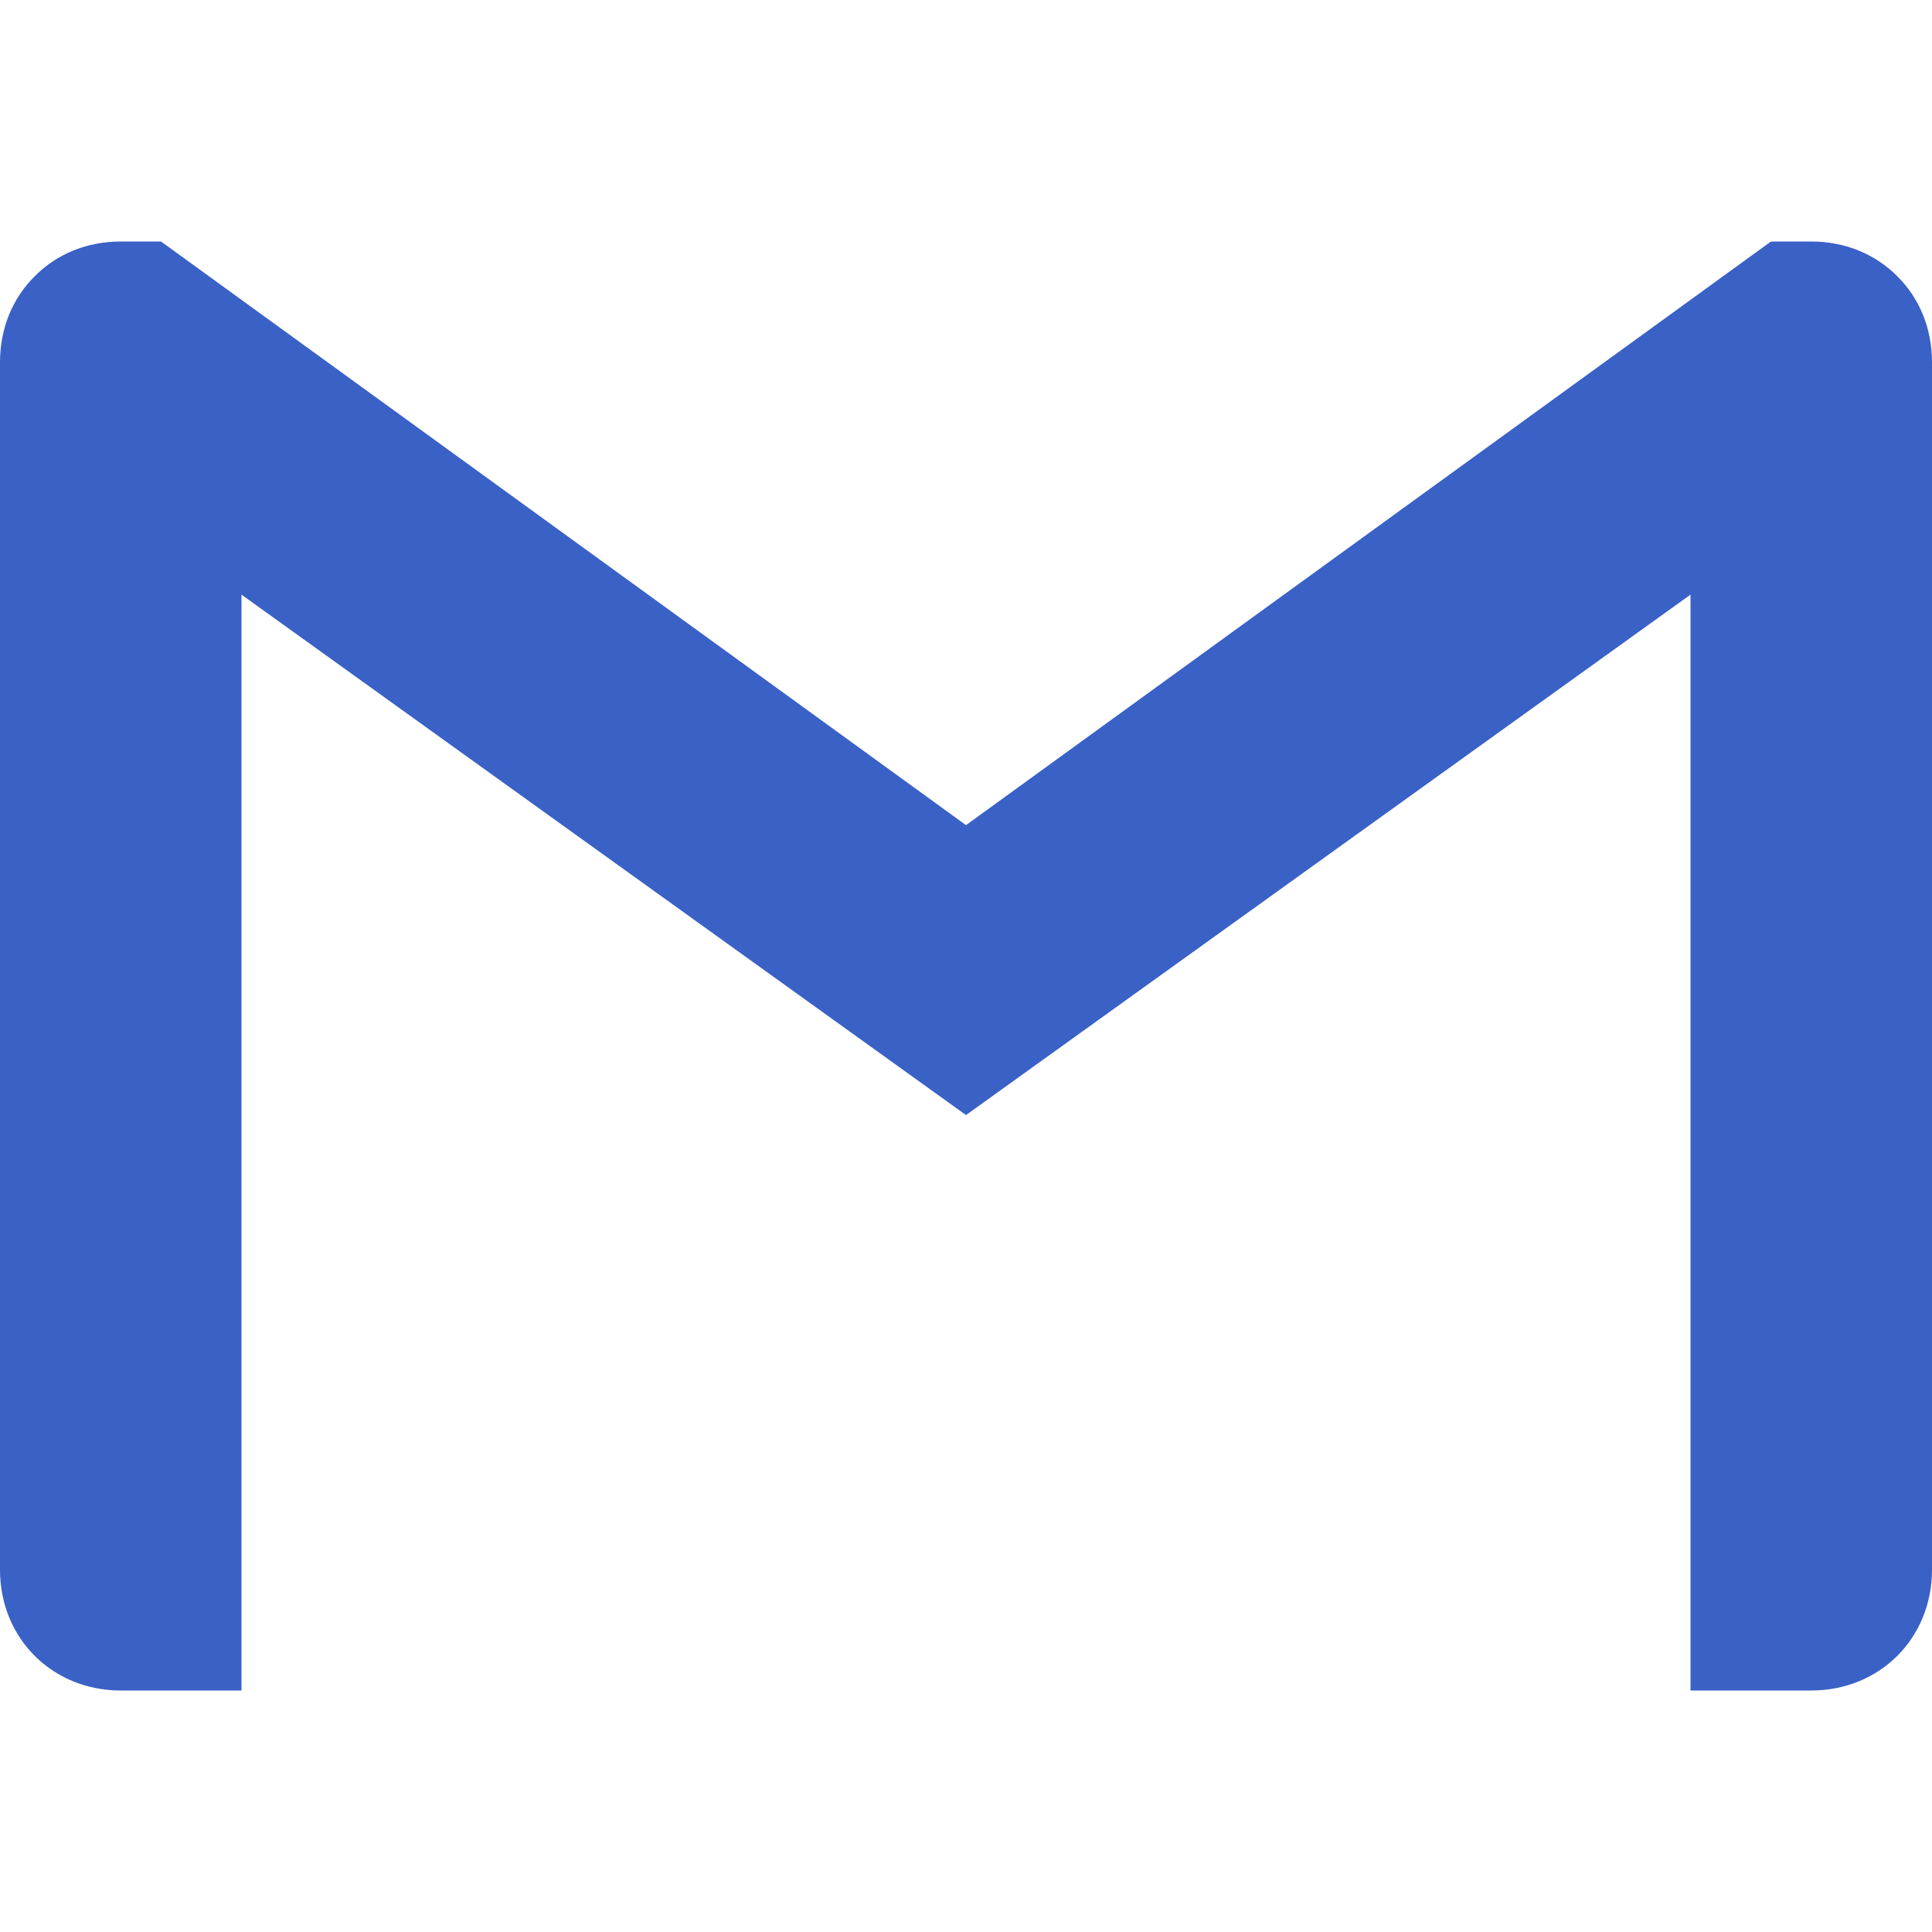
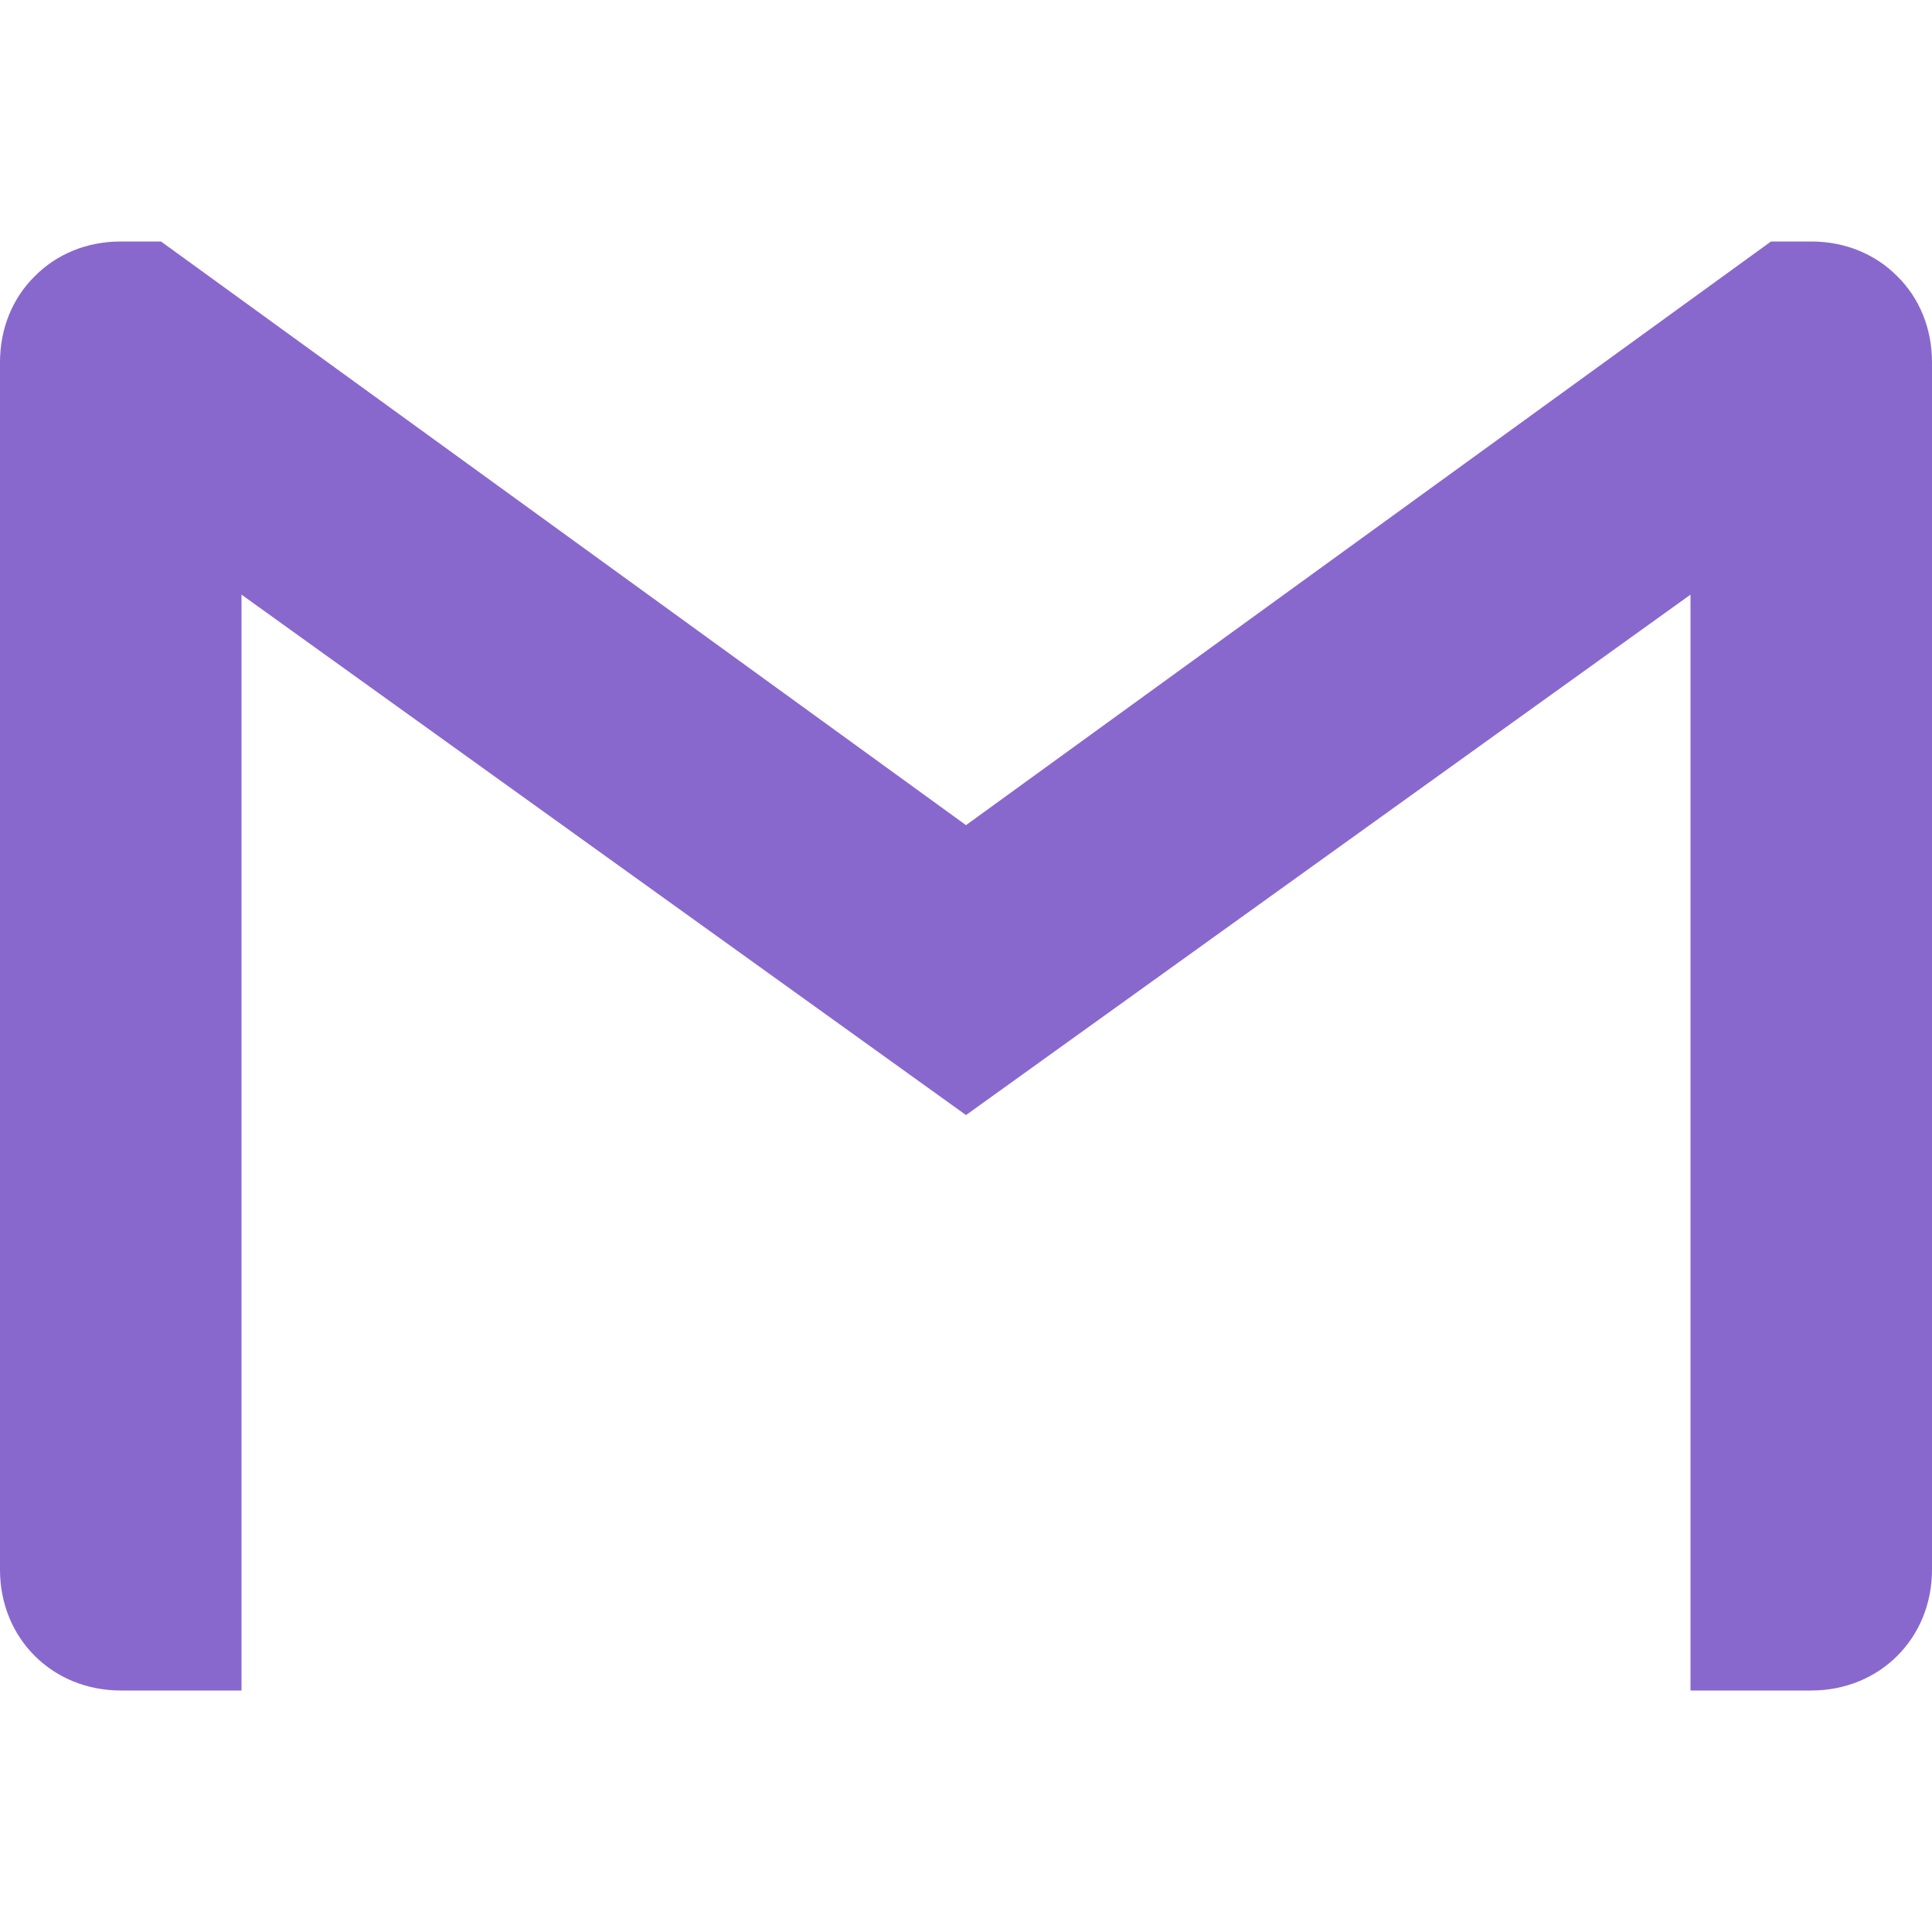
- <svg xmlns="http://www.w3.org/2000/svg" fill="#3a61c6" width="800px" height="800px" viewBox="0 0 32 32">
+ <svg xmlns="http://www.w3.org/2000/svg" fill="#8968CD" width="800px" height="800px" viewBox="0 0 32 32">
  <g id="SVGRepo_bgCarrier" stroke-width="0" />
  <g id="SVGRepo_tracerCarrier" stroke-linecap="round" stroke-linejoin="round" />
  <g id="SVGRepo_iconCarrier">
    <path d="M32 6v20c0 1.135-0.865 2-2 2h-2v-18.151l-12 8.62-12-8.62v18.151h-2c-1.135 0-2-0.865-2-2v-20c0-0.568 0.214-1.068 0.573-1.422 0.359-0.365 0.859-0.578 1.427-0.578h0.667l13.333 9.667 13.333-9.667h0.667c0.568 0 1.068 0.214 1.427 0.578 0.359 0.354 0.573 0.854 0.573 1.422z" />
  </g>
</svg>
